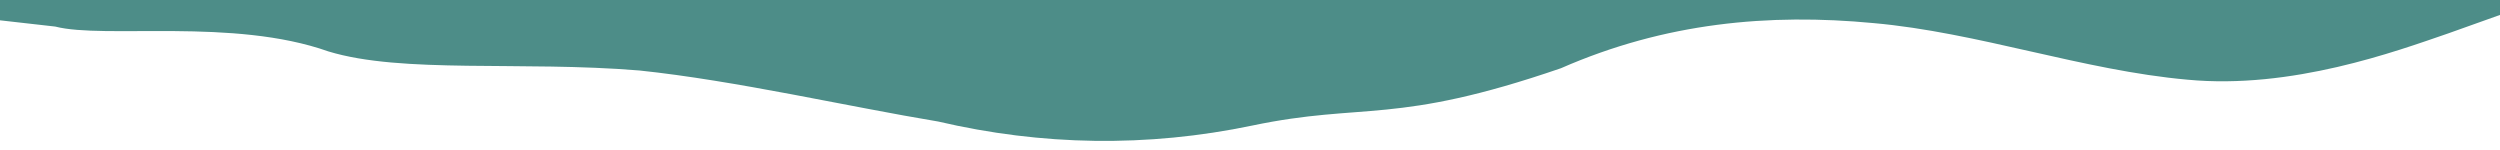
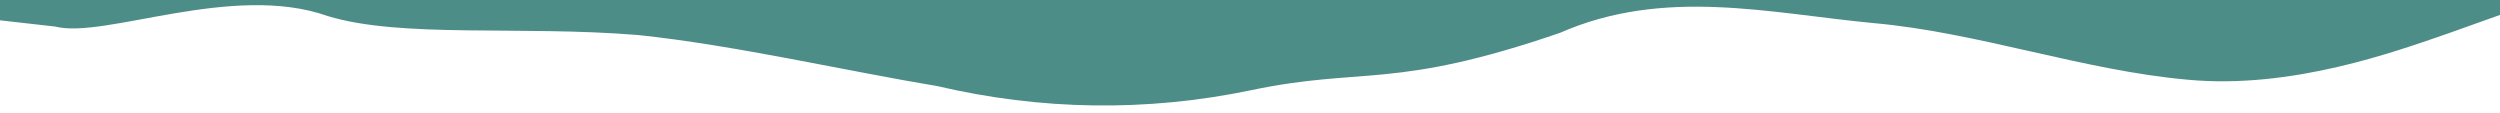
- <svg xmlns="http://www.w3.org/2000/svg" version="1.1" id="Capa_1" x="0px" y="0px" viewBox="0 0 1440 86.3" style="enable-background:new 0 0 1440 86.3;" xml:space="preserve">
+ <svg xmlns="http://www.w3.org/2000/svg" version="1.1" id="Capa_1" x="0px" y="0px" viewBox="0 0 1440 64.9" style="enable-background:new 0 0 1440 64.9;" xml:space="preserve">
  <style type="text/css">
	.st0{fill:#4D8D88;}
</style>
-   <path class="st0" d="M1440,0h-30c-30,0-90,0-150,0s-120,0-180,0S960,0,900,0S780,0,720,0S600,0,540,0S420,0,360,0S240,0,180,0  S60,0,30,0H0v11.7l31.8,3.6c28.4,7.3,102.6-5.1,157.3,14.3c42.6,13,111.3,5.4,179.2,11c55.3,5.8,120.8,20.9,172.1,29.4  c59.6,13.9,120.2,15,181,2.3c64.6-13.5,81.7,0,177.7-33c60-26.3,120-31.7,180-26c60,5.3,120.9,27.3,180.9,32.6  c60,5.7,120-16.3,150-26.6l30-10.7V0z" />
+   <path class="st0" d="M1440,0h-30c-30,0-90,0-150,0s-120,0-180,0S960,0,900,0S780,0,720,0S600,0,540,0S420,0,360,0S240,0,180,0  S60,0,30,0H0v11.7l31.8,3.6c28.4,7.3,102.1-25.5,156.8-6.1c42.6,13,111.3,5.4,179.2,11c55.3,5.8,120.8,20.9,172.1,29.4  c59.6,13.9,120.2,15,181,2.3c64.6-13.5,81.7,0,177.7-33c60-26.3,120.5-11.3,180.5-5.6c60,5.3,120.9,27.3,180.9,32.6  c60,5.7,120-16.3,150-26.6l30-10.7L1440,0L1440,0z" />
</svg>
